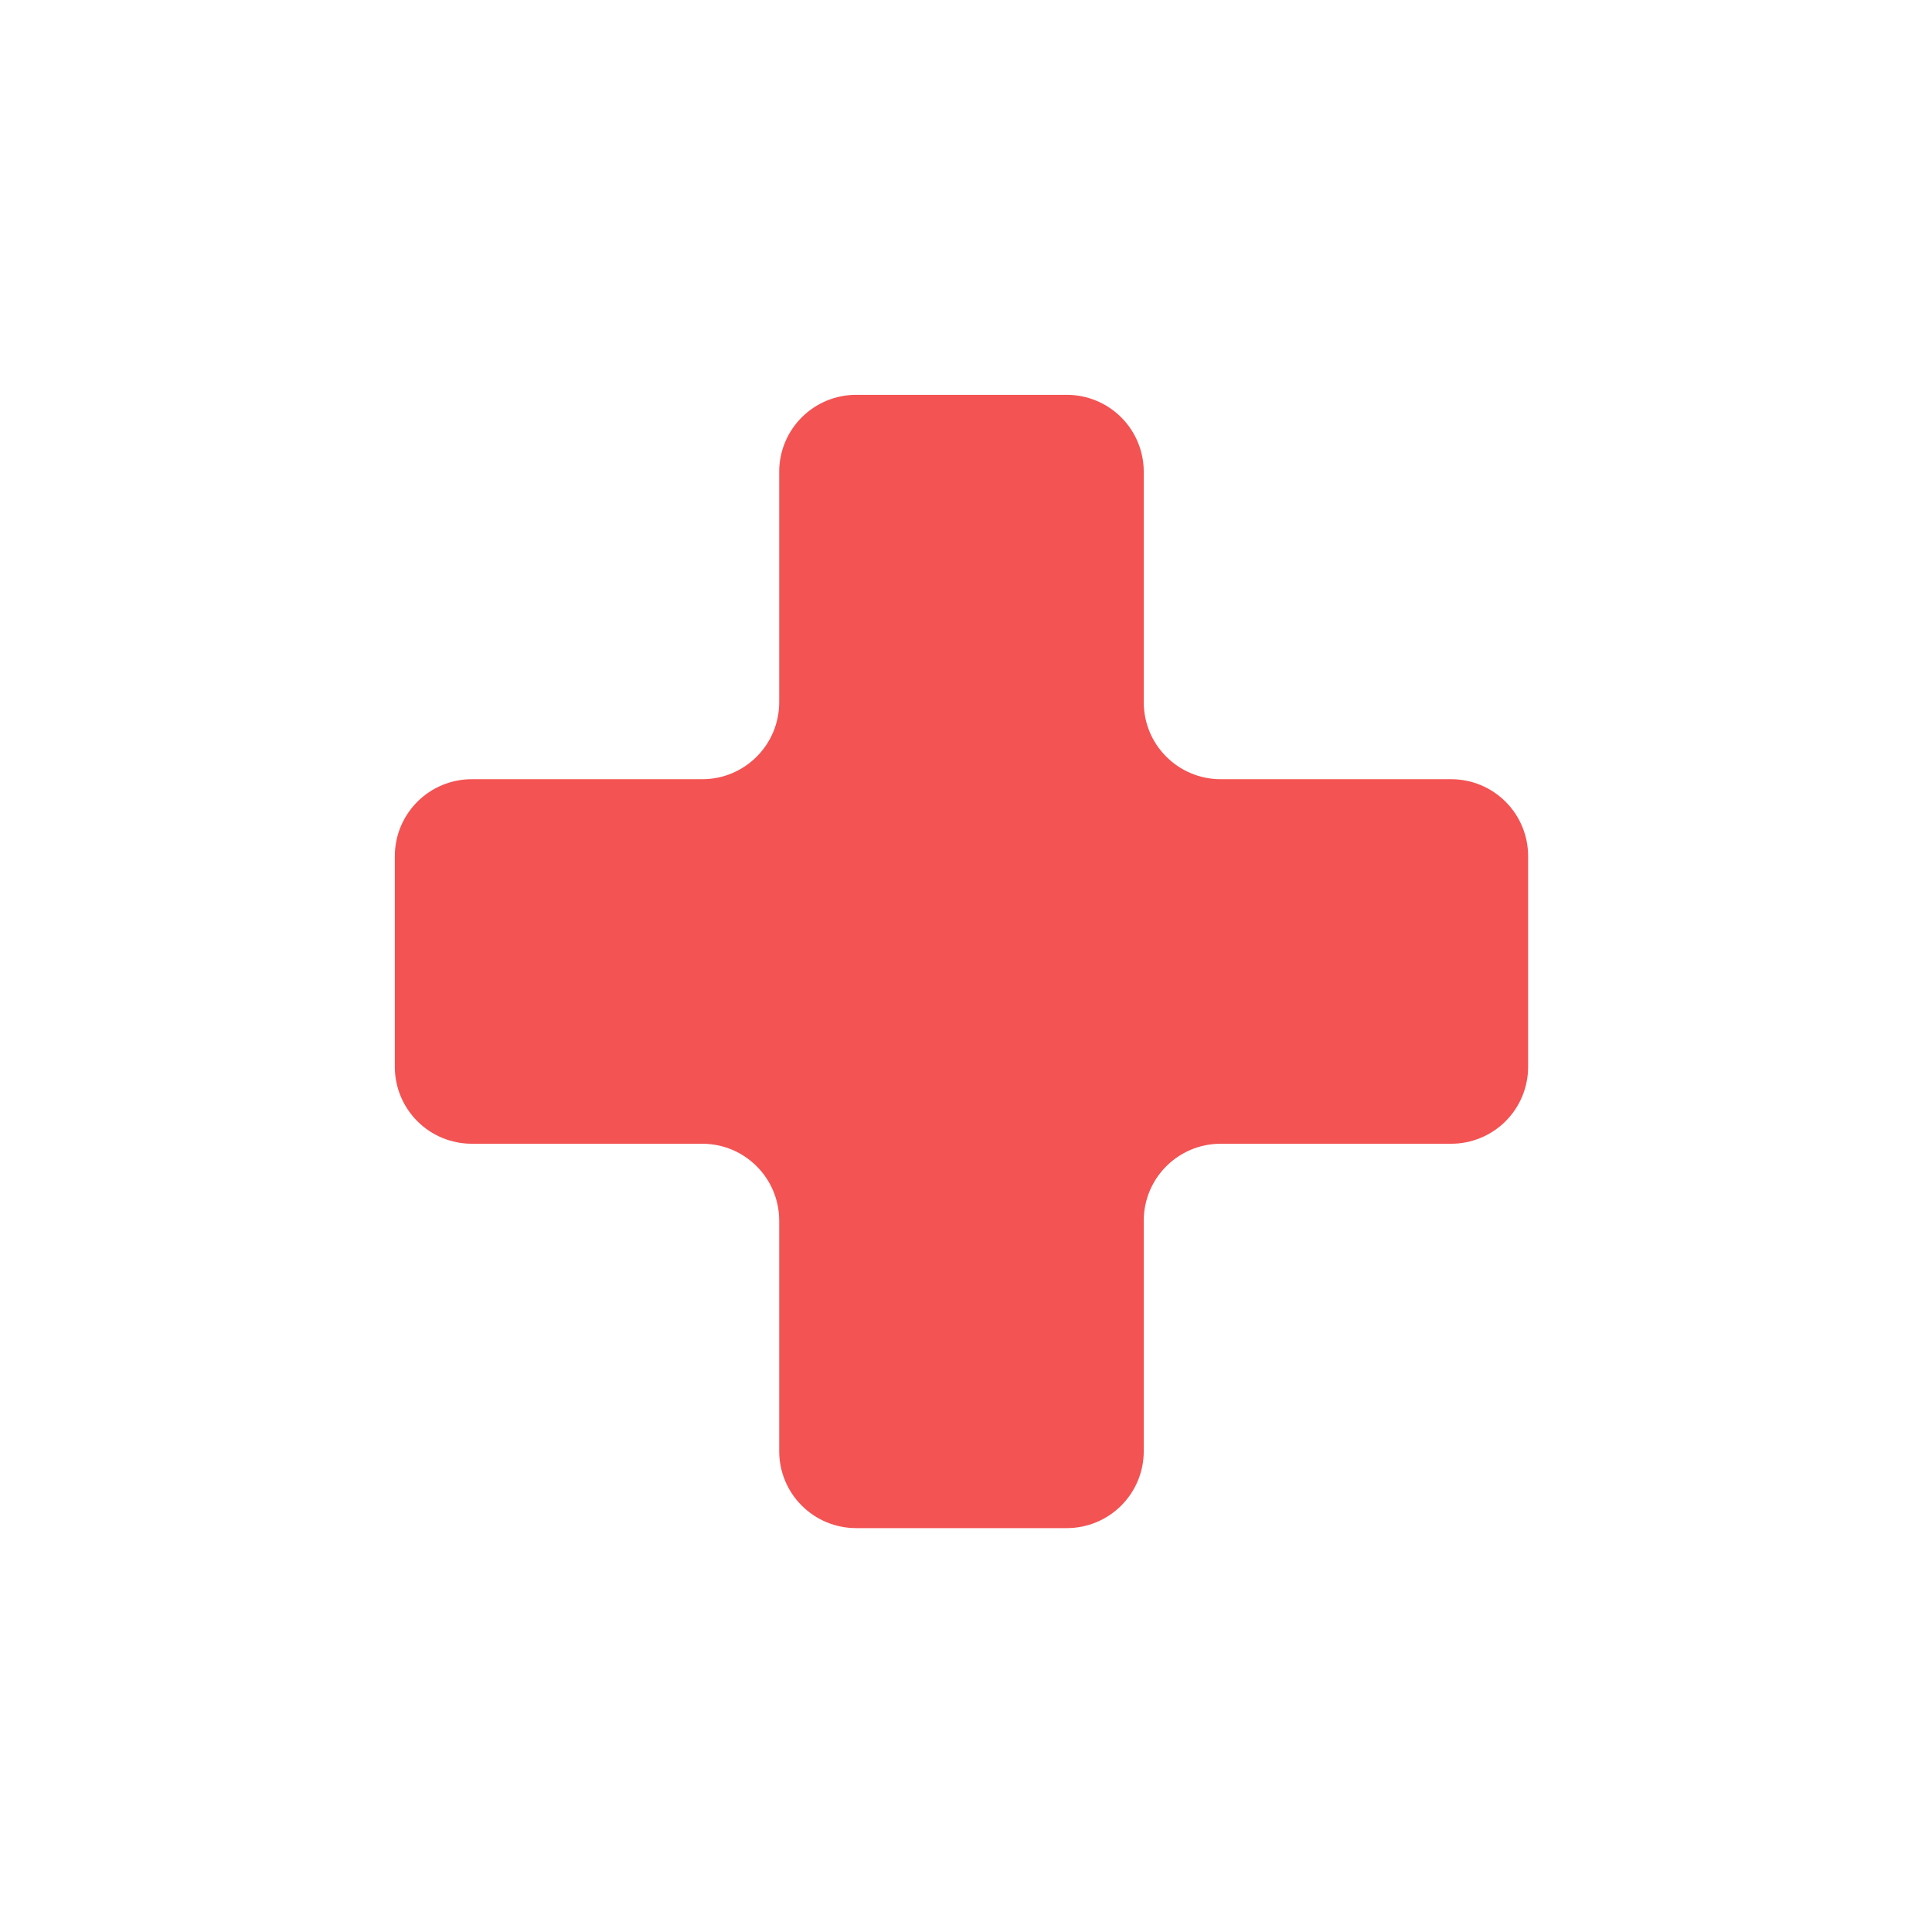
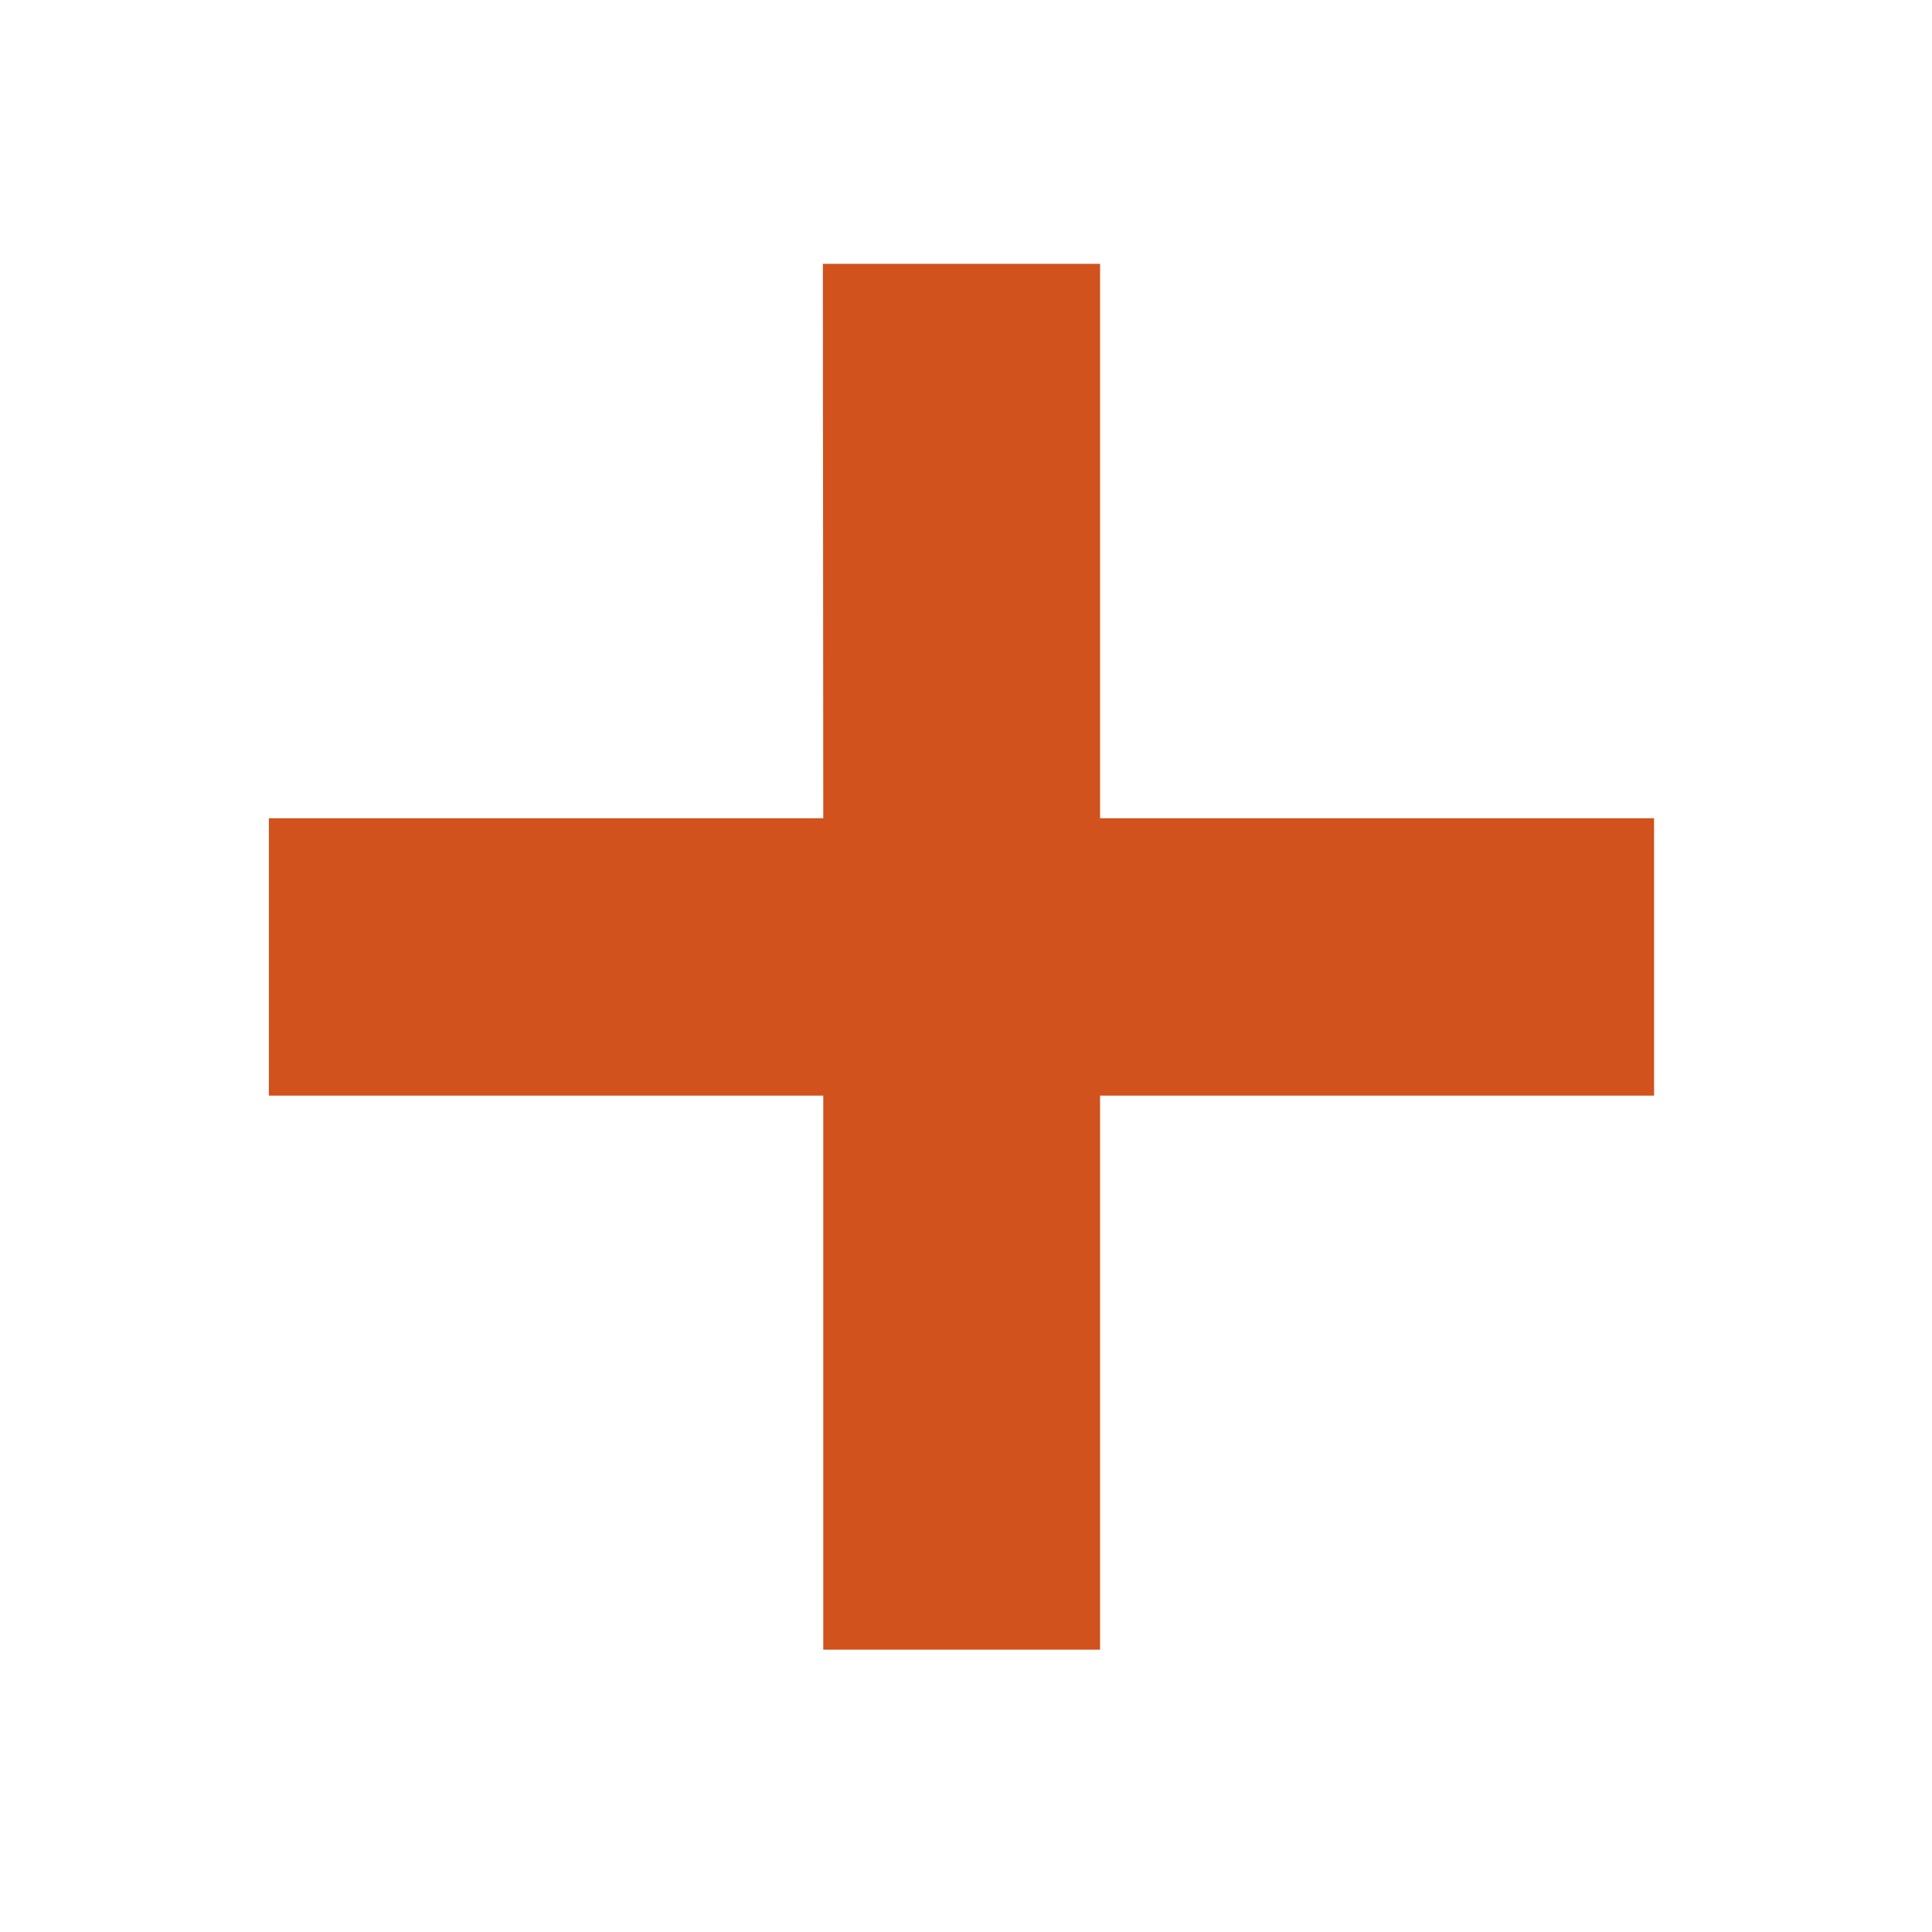
<svg xmlns="http://www.w3.org/2000/svg" width="100%" height="100%" viewBox="0 0 178 178" version="1.1" xml:space="preserve" style="fill-rule:evenodd;clip-rule:evenodd;stroke-linejoin:round;stroke-miterlimit:2;">
-   <g transform="matrix(1,0,0,1,-819.7001,-1054.472)">
-     <g id="wr" transform="matrix(0.278212,0,0,0.319339,1265.472,975.7751)">
+   <g transform="matrix(1,0,0,1,-4182.829,-284.3148)">
+     <g id="wr" transform="matrix(0.278212,0,0,0.319339,4628.601,205.6174)">
      <rect x="-1602.271" y="246.438" width="636.799" height="554.787" style="fill:none;" />
-       <g transform="matrix(2.373586,0,0,2.067897,-2084.091,-4132.221)">
-         <path d="M373.297,2226.158C367.37,2226.158 362.566,2221.353 362.566,2215.426L362.566,2183.262C362.566,2180.416 361.435,2177.686 359.423,2175.674C357.41,2173.661 354.68,2172.531 351.834,2172.531C343.186,2172.531 331.084,2172.531 322.436,2172.531C319.59,2172.531 316.86,2173.661 314.848,2175.674C312.835,2177.686 311.704,2180.416 311.704,2183.262C311.704,2192.606 311.704,2206.082 311.704,2215.426C311.704,2221.353 306.9,2226.158 300.973,2226.158L268.809,2226.158C265.963,2226.158 263.233,2227.288 261.221,2229.301C259.208,2231.314 258.077,2234.043 258.077,2236.889C258.077,2245.537 258.077,2257.639 258.077,2266.288C258.077,2269.134 259.208,2271.863 261.221,2273.876C263.233,2275.888 265.963,2277.019 268.809,2277.019C278.153,2277.019 291.629,2277.019 300.973,2277.019C306.9,2277.019 311.704,2281.824 311.704,2287.75L311.704,2319.915C311.704,2322.761 312.835,2325.49 314.848,2327.503C316.86,2329.515 319.59,2330.646 322.436,2330.646C331.084,2330.646 343.186,2330.646 351.834,2330.646C354.68,2330.646 357.41,2329.515 359.423,2327.503C361.435,2325.49 362.566,2322.761 362.566,2319.915C362.566,2310.571 362.566,2297.094 362.566,2287.75C362.566,2281.824 367.37,2277.019 373.297,2277.019L405.461,2277.019C408.307,2277.019 411.037,2275.888 413.05,2273.876C415.062,2271.863 416.193,2269.134 416.193,2266.288C416.193,2257.639 416.193,2245.537 416.193,2236.889C416.193,2234.043 415.062,2231.314 413.05,2229.301C411.037,2227.288 408.307,2226.158 405.461,2226.158C396.117,2226.158 382.641,2226.158 373.297,2226.158Z" style="fill:rgb(243,83,83);" />
+       <g id="rook" transform="matrix(3.175713,0,0,2.764884,-4877.068,-7223.118)">
+         <path d="M1117.009,2729.111L1145.914,2729.111L1145.914,2786.962L1203.685,2786.962L1203.685,2815.908L1145.914,2815.908L1145.914,2873.719L1117.049,2873.719L1117.049,2815.908L1059.238,2815.908L1059.238,2786.962L1117.049,2786.962L1117.009,2729.111Z" style="fill:rgb(209,82,29);" />
      </g>
    </g>
  </g>
</svg>
